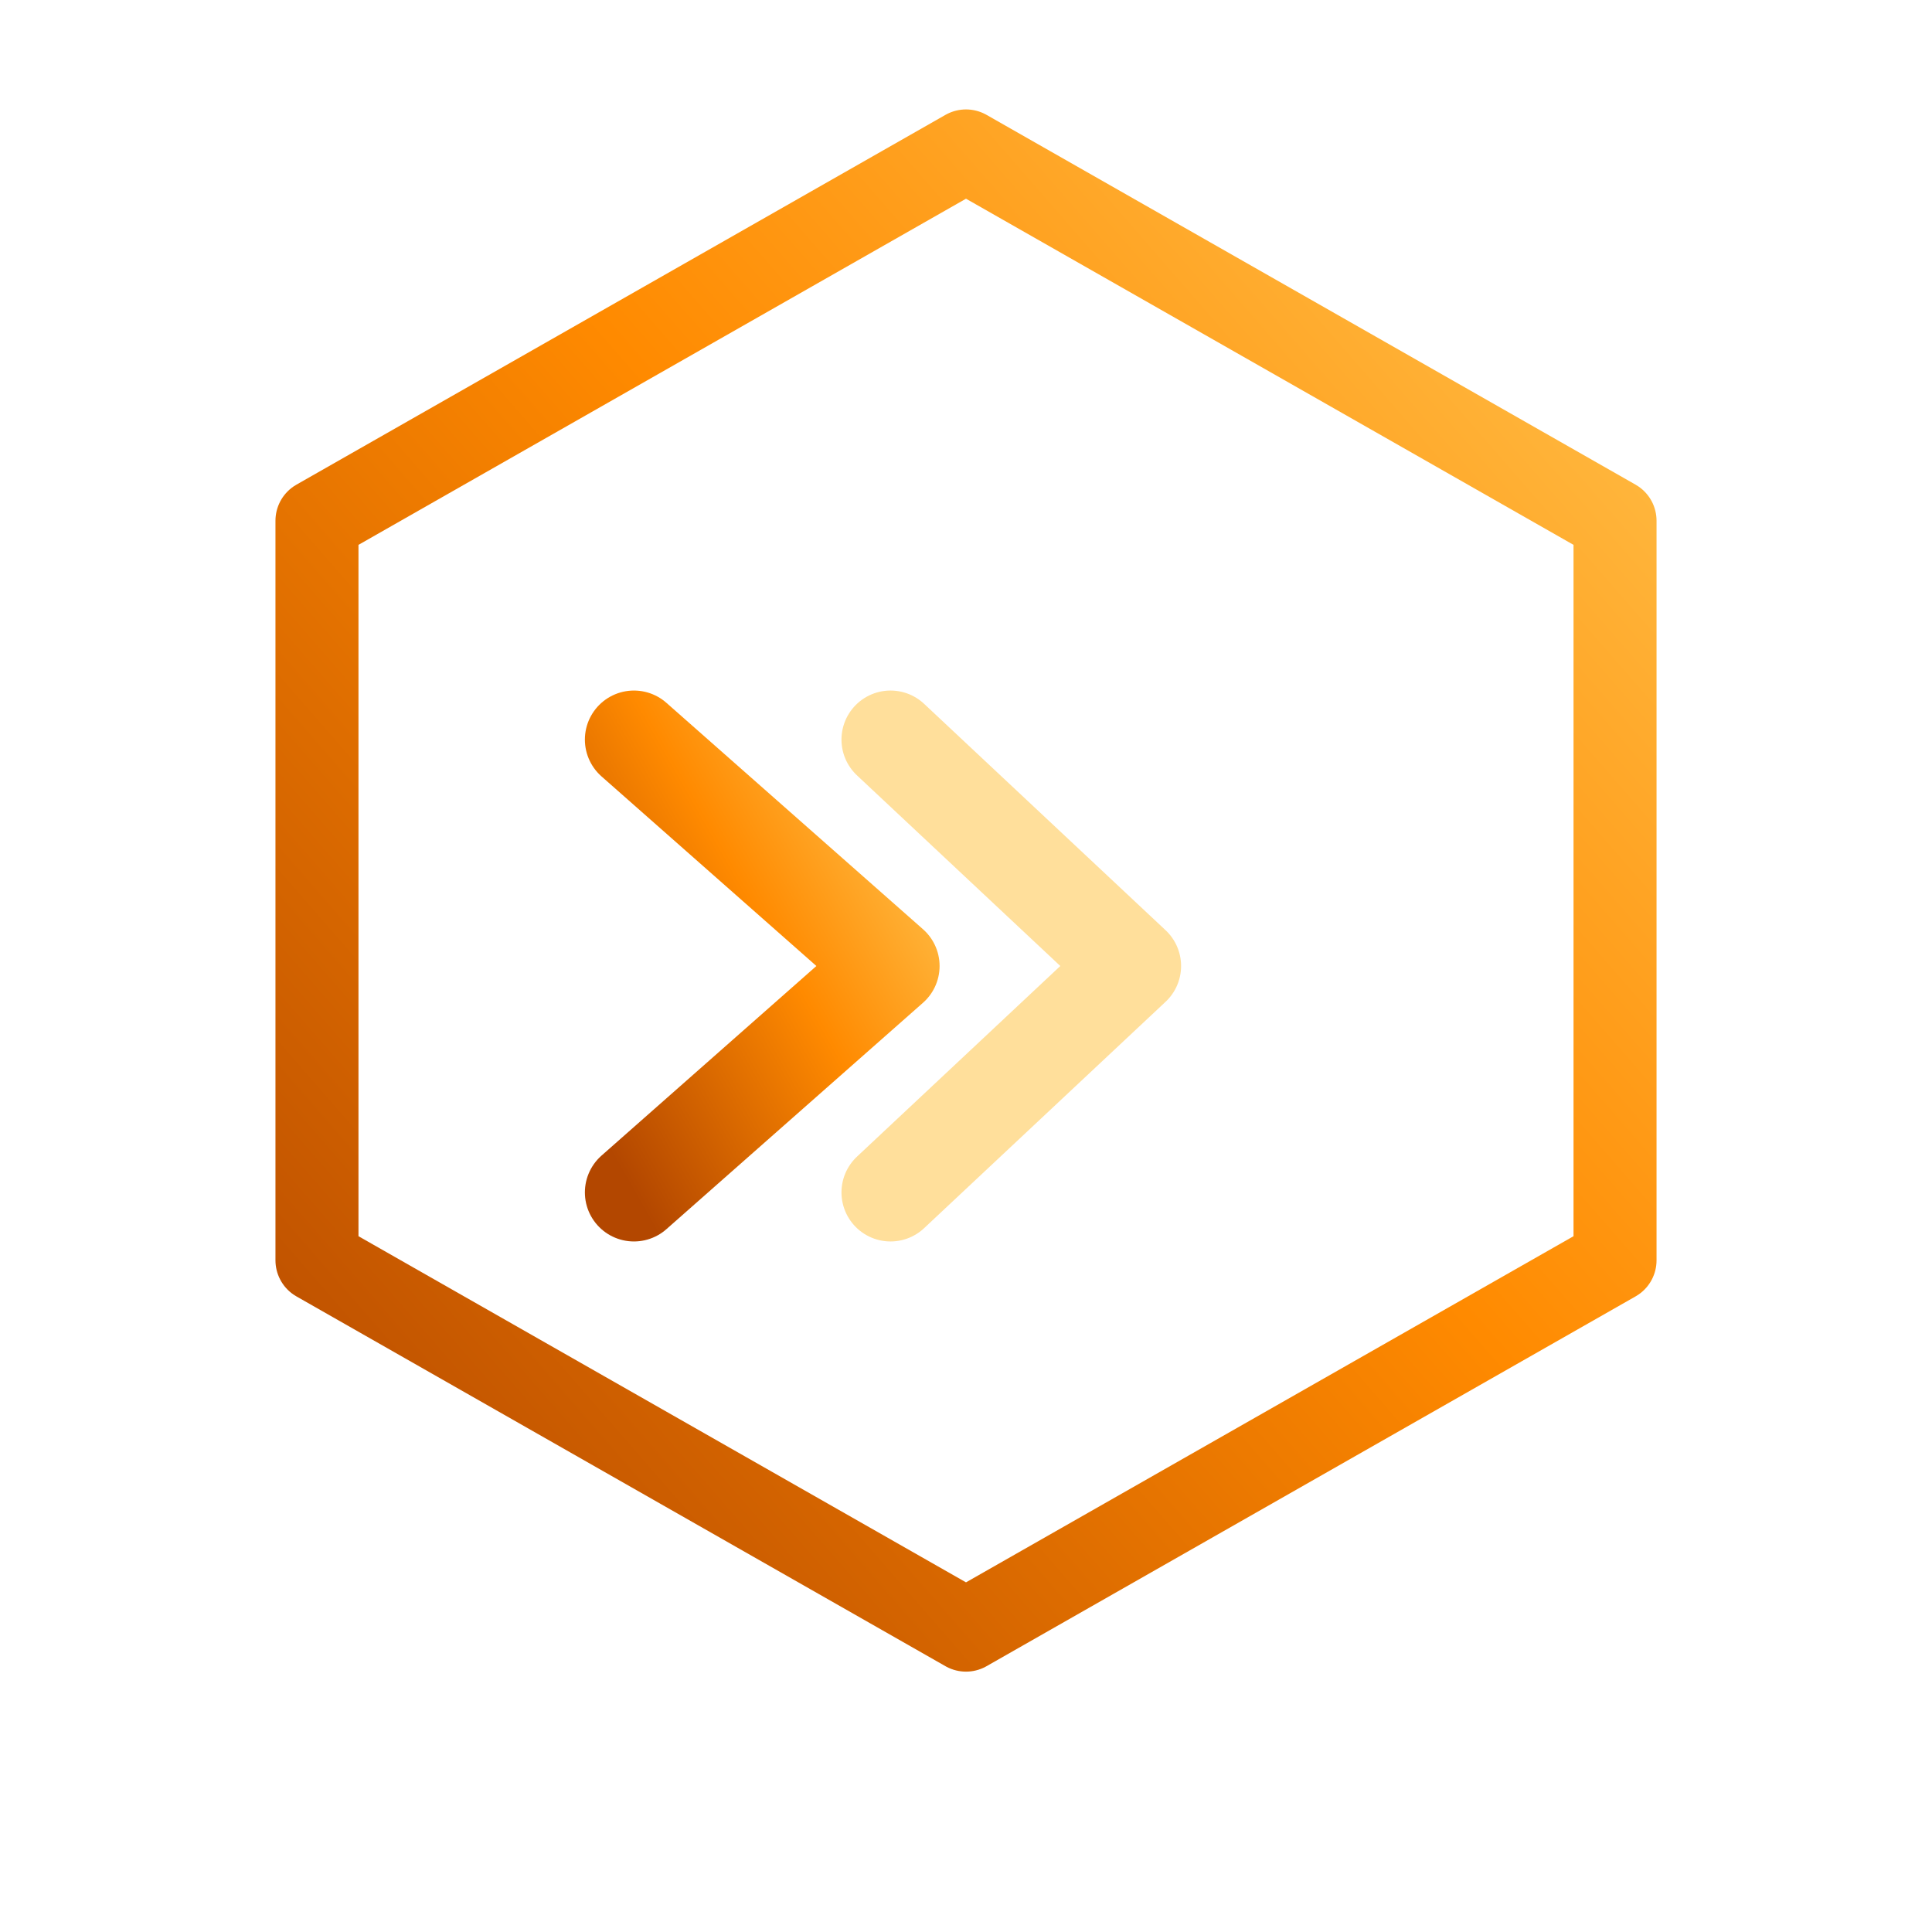
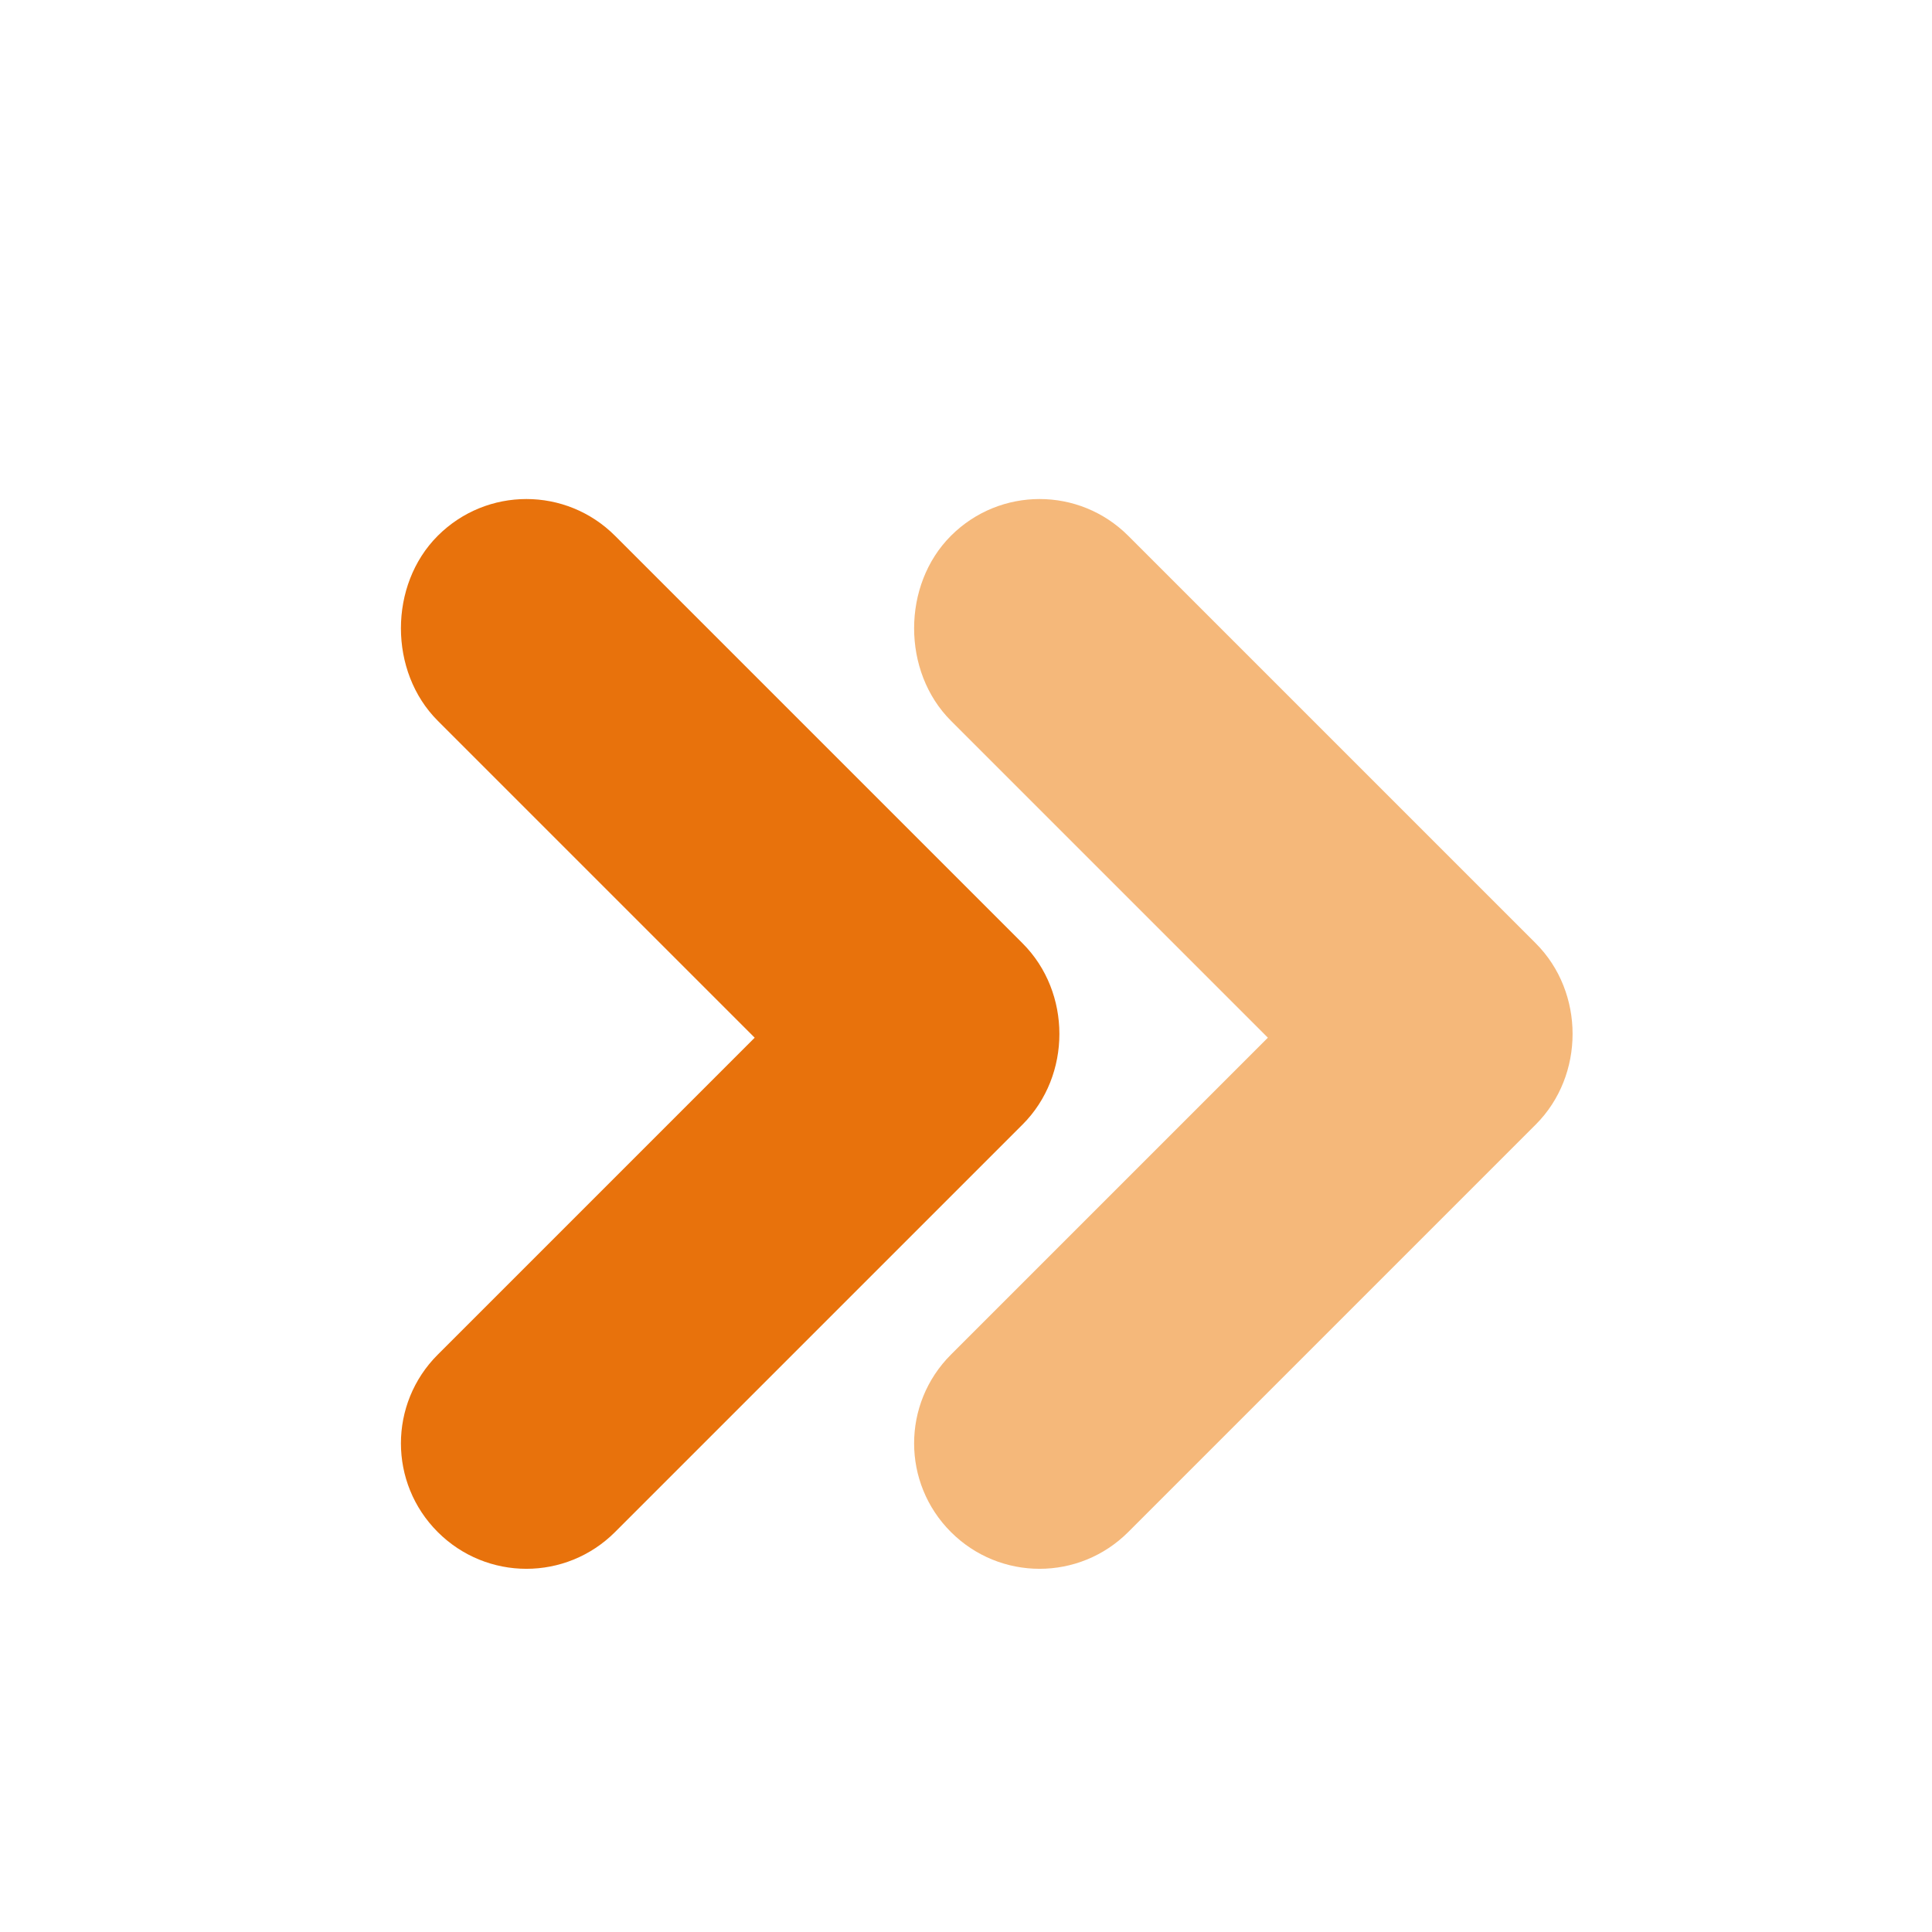
- <svg xmlns="http://www.w3.org/2000/svg" viewBox="0 0 512 512" width="100%" height="100%">
-   <defs>
-     <linearGradient id="irGrad" x1="0%" y1="100%" x2="100%" y2="0%">
-       <stop offset="0%" stop-color="#B34700" />
-       <stop offset="55%" stop-color="#FF8A00" />
-       <stop offset="100%" stop-color="#FFC24D" />
-     </linearGradient>
-   </defs>
-   <path d="M 256,40 L 428,138 L 428,334 L 256,432 L 84,334 L 84,138 Z" fill="none" stroke="url(#irGrad)" stroke-width="22" stroke-linejoin="round" stroke-linecap="round" />
-   <path d="M 168,196 L 236,256 L 168,316" fill="none" stroke="url(#irGrad)" stroke-width="26" stroke-linecap="round" stroke-linejoin="round" />
-   <path d="M 236,316 L 300,256 L 236,196" fill="none" stroke="#FFD98A" stroke-width="26" stroke-linecap="round" stroke-linejoin="round" opacity="0.85" />
+ <svg xmlns="http://www.w3.org/2000/svg" viewBox="0 0 512 512" width="100%" height="100%" id="promptIR-logomark">
+   <g id="mark">
+     <path d="M 116,142              C 129,129 150,129 163,142              L 271,250              C 284,263 284,285 271,298              L 163,406              C 150,419 129,419 116,406              C 103,393 103,372 116,359              L 200,275              L 116,191              C 103,178 103,155 116,142 Z" fill="#E8720C" />
+     <path d="M 252,142              C 265,129 286,129 299,142              L 407,250              C 420,263 420,285 407,298              L 299,406              C 286,419 265,419 252,406              C 239,393 239,372 252,359              L 336,275              L 252,191              C 239,178 239,155 252,142 Z" fill="#F5B87A" />
+   </g>
</svg>
